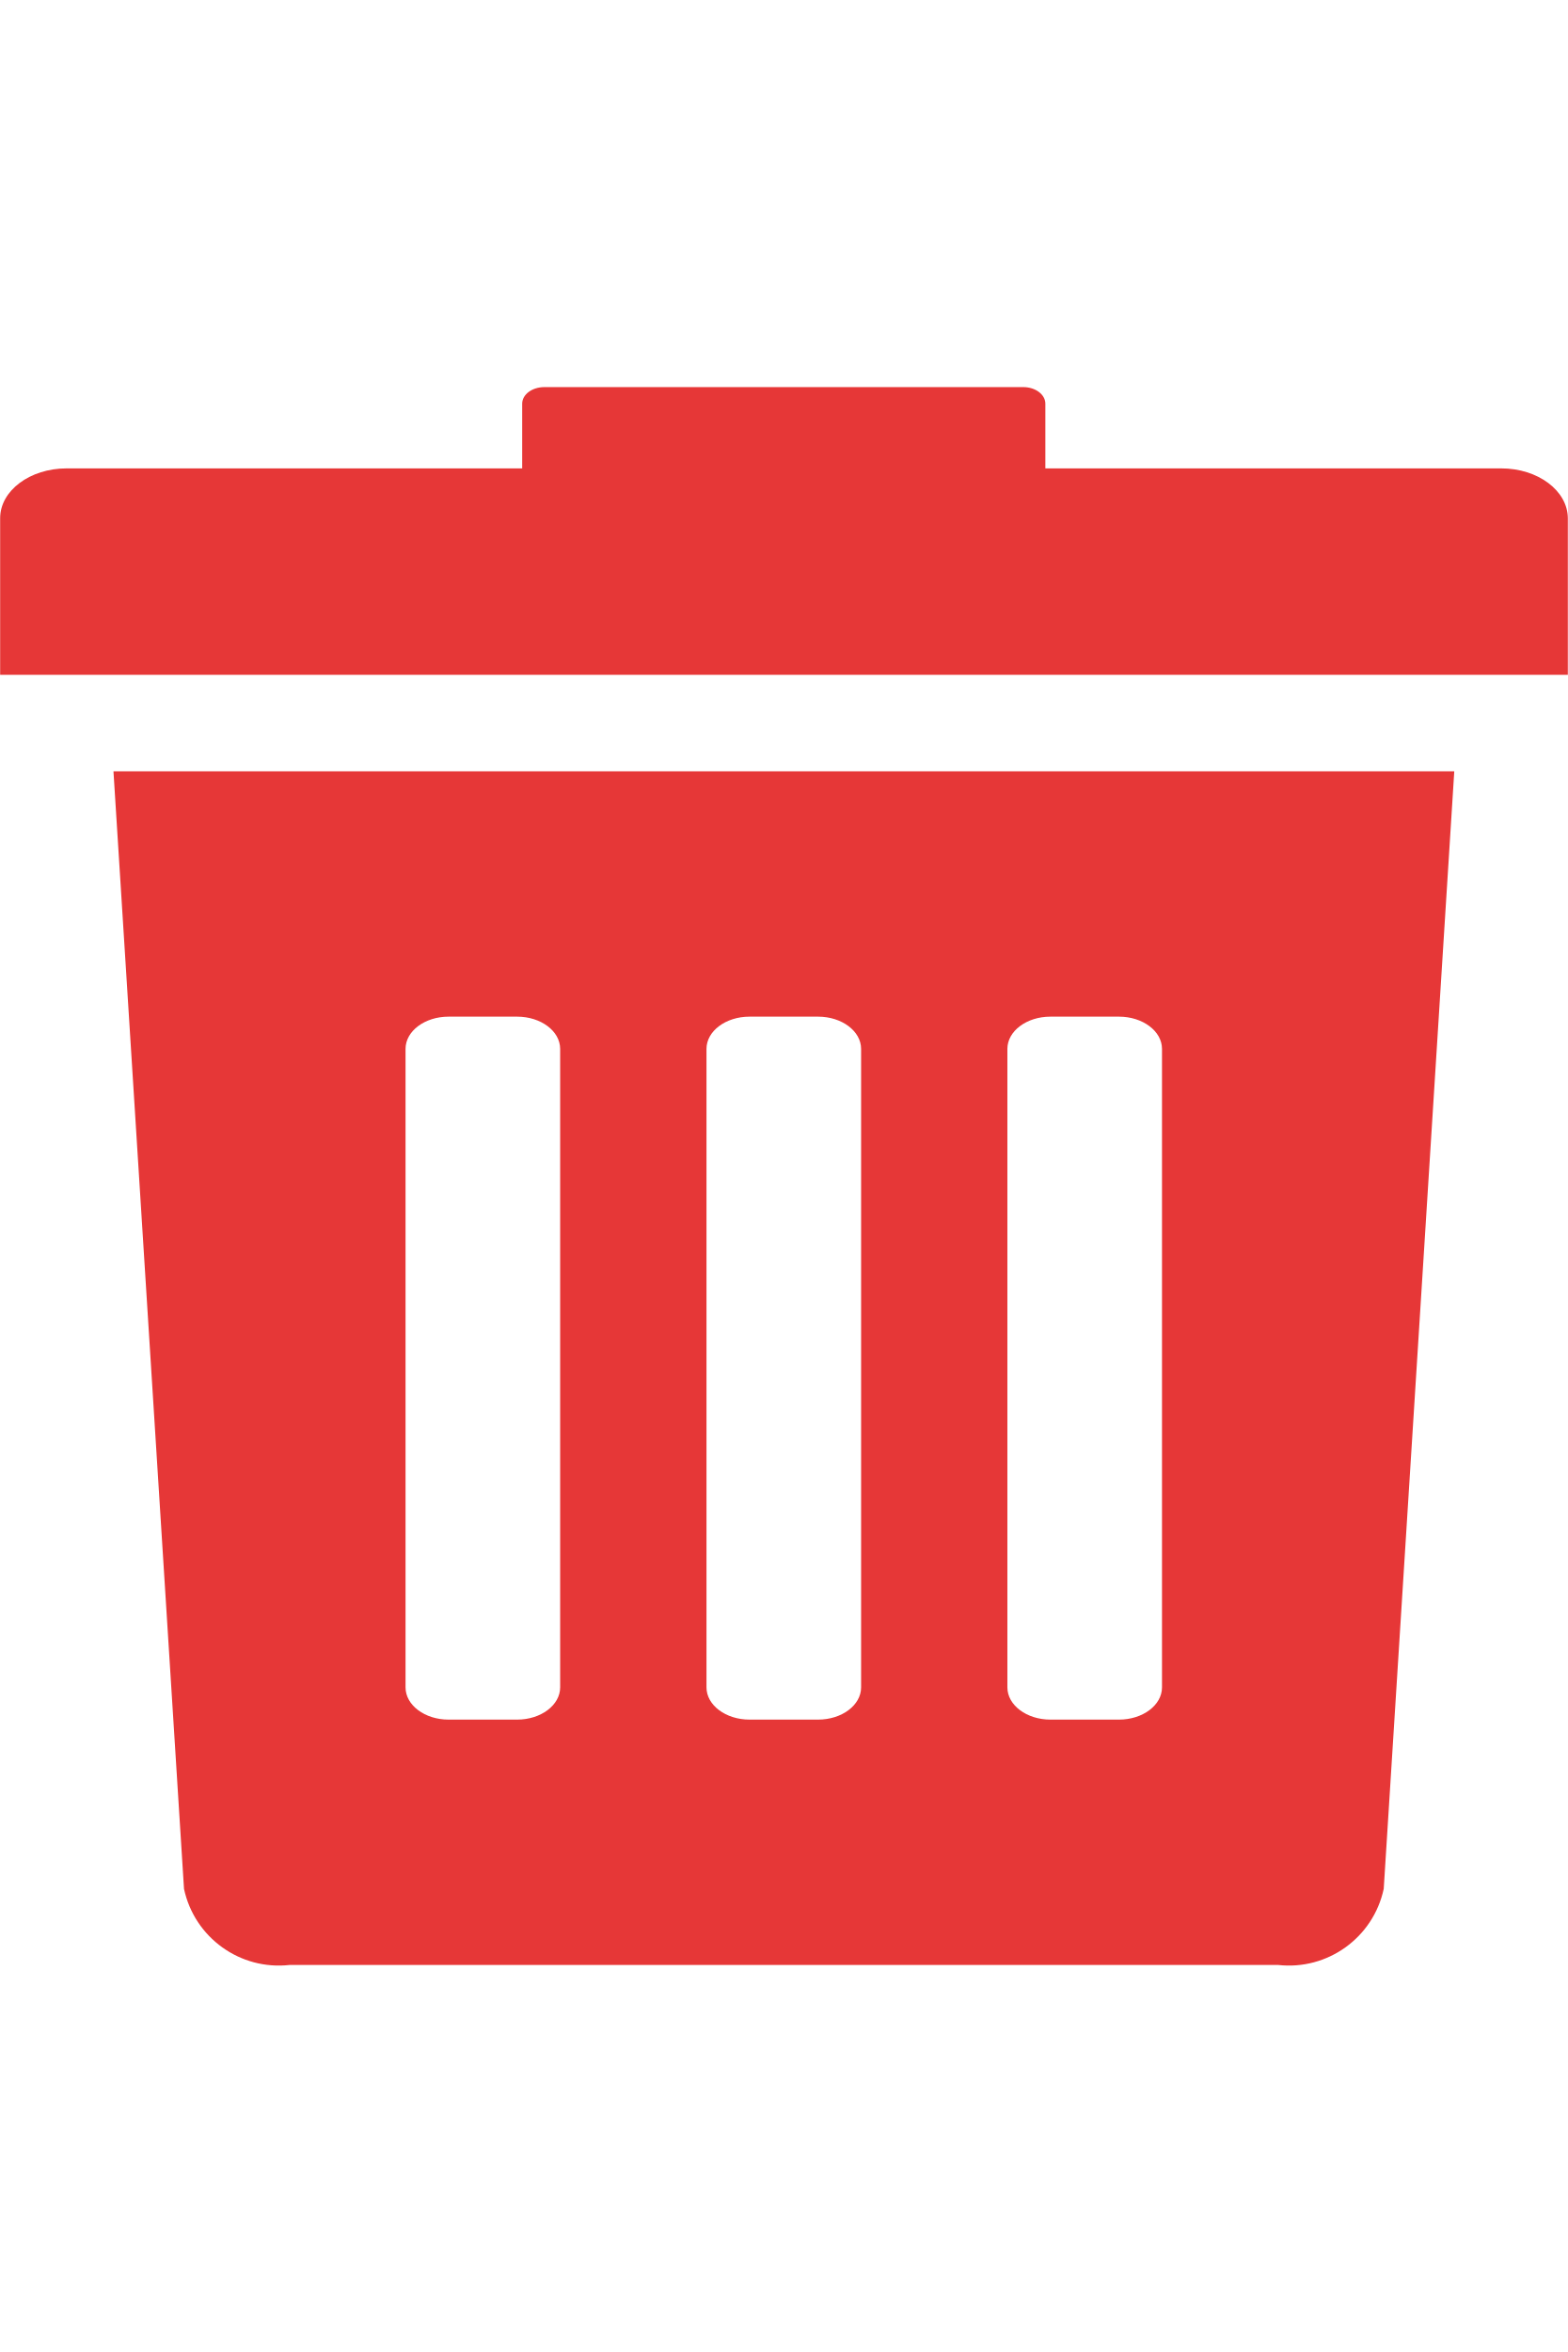
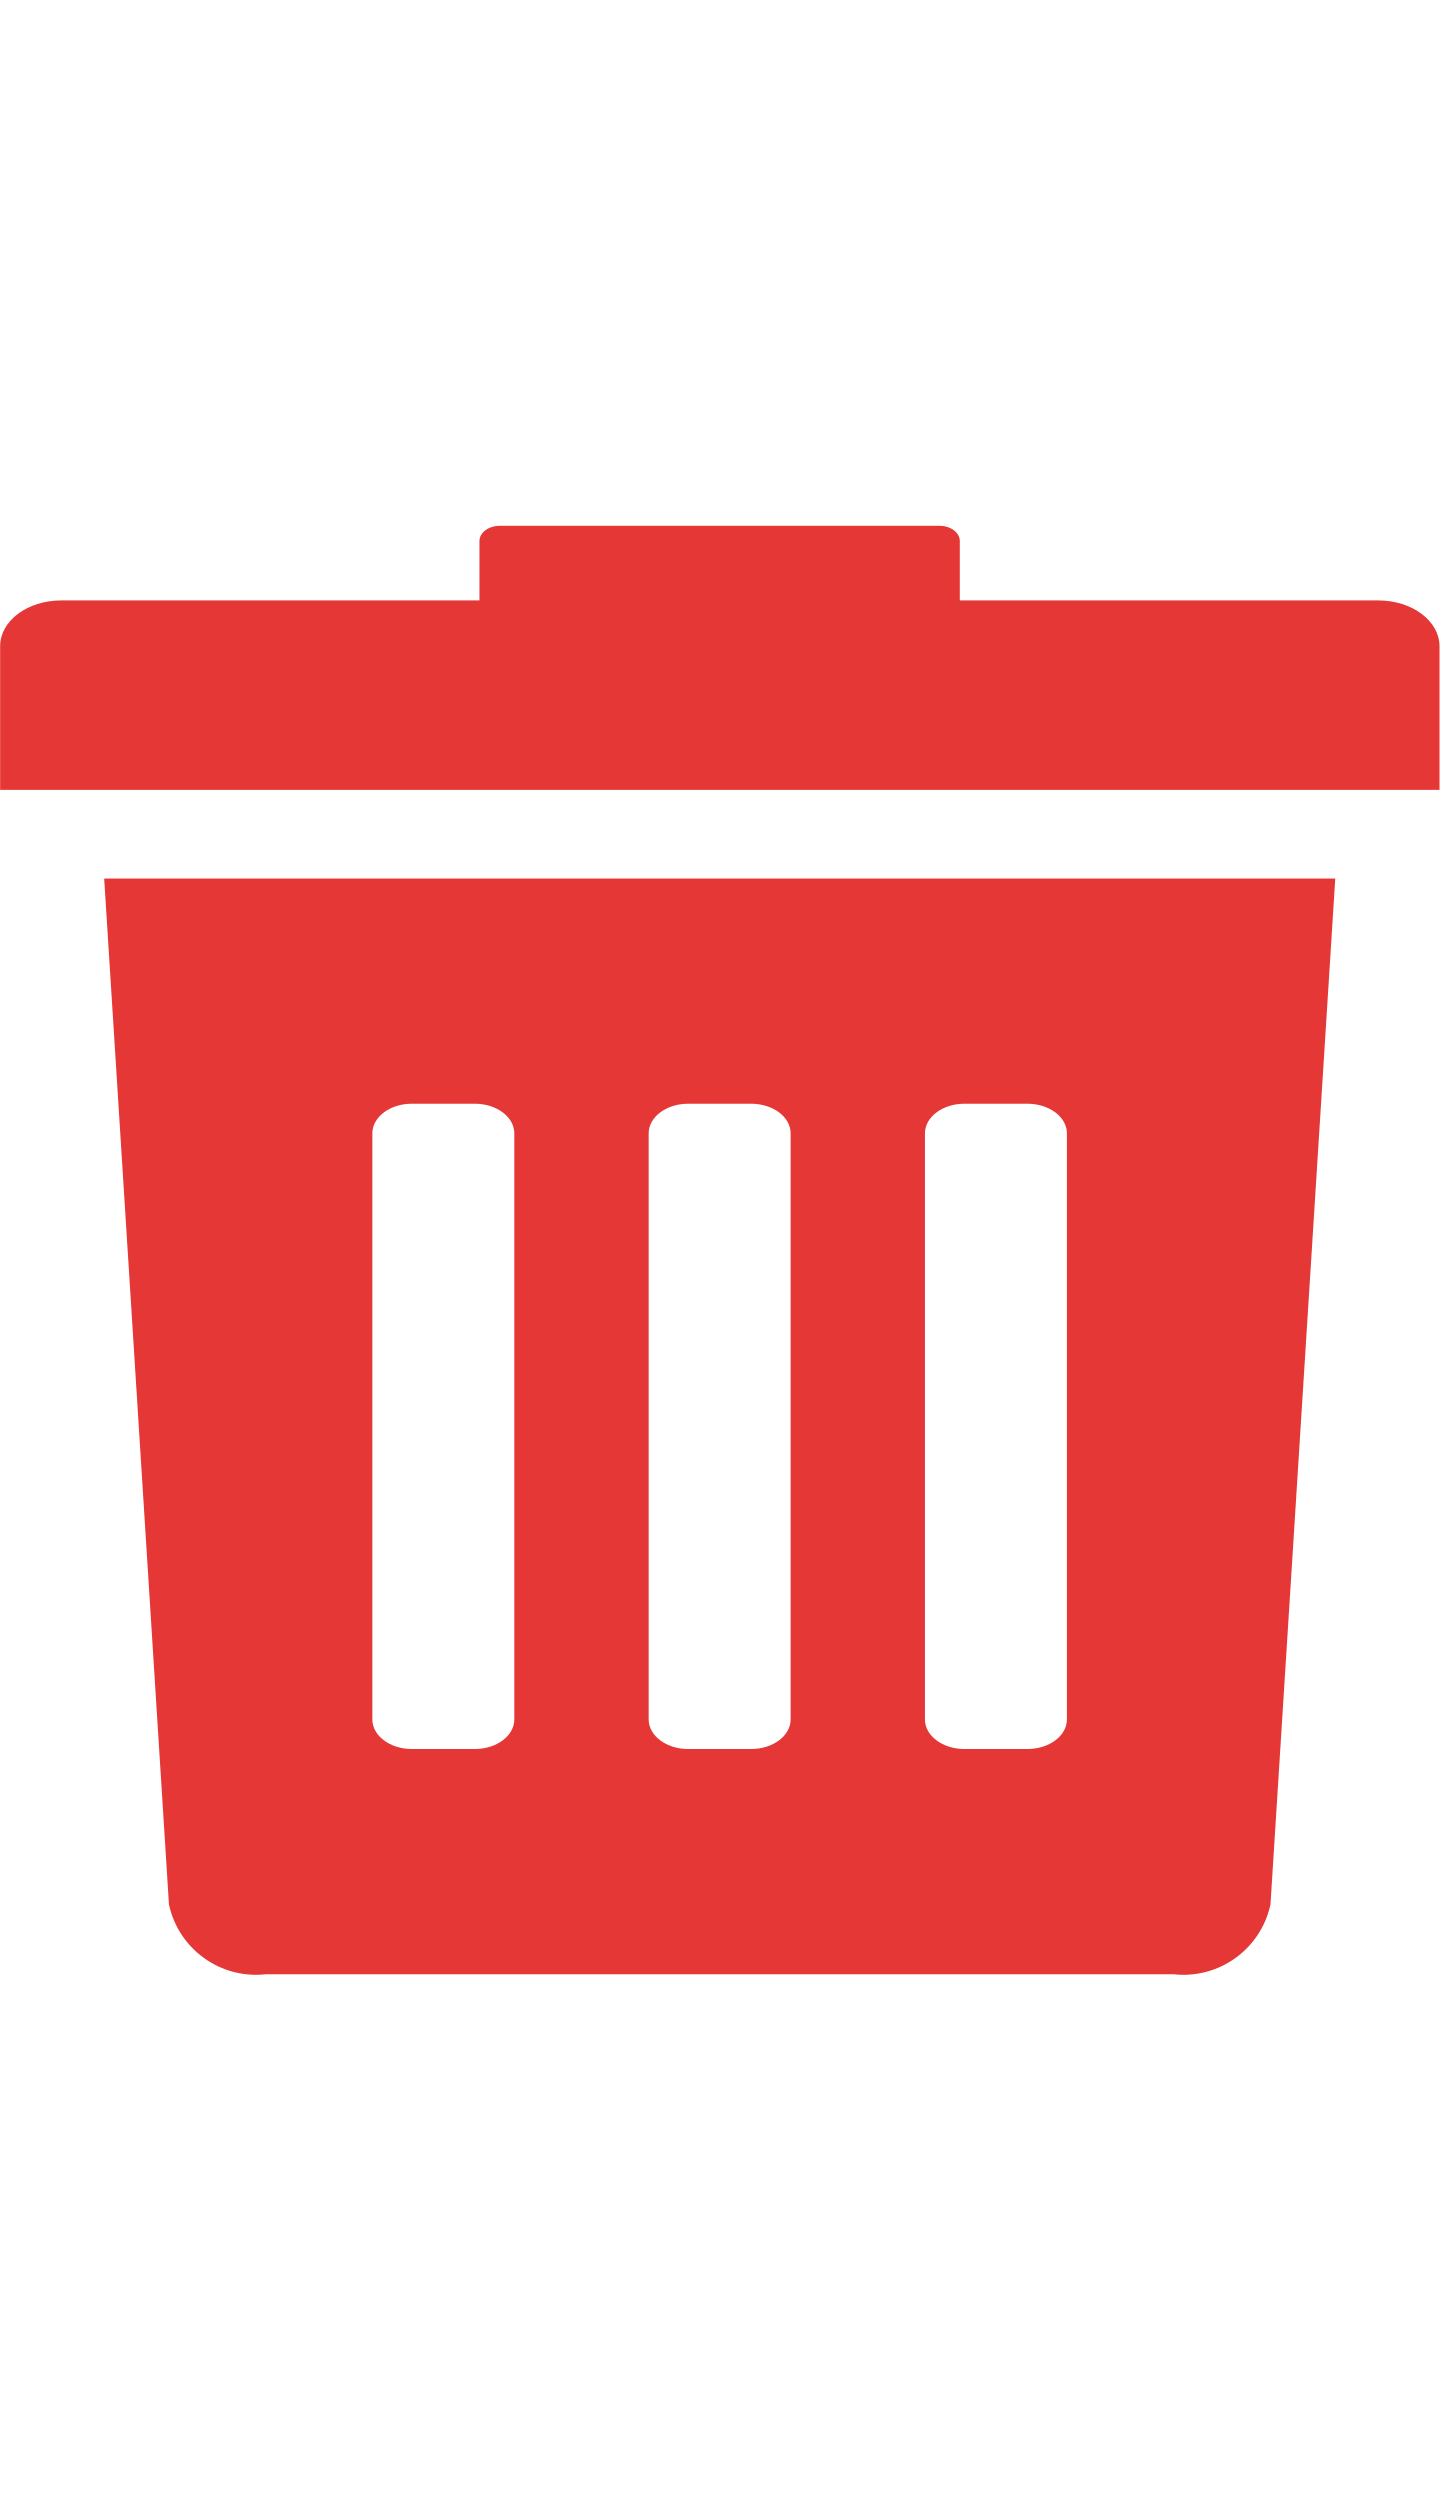
- <svg xmlns="http://www.w3.org/2000/svg" width="22" height="33" viewBox="0 0 32 48">
+ <svg xmlns="http://www.w3.org/2000/svg" width="19" height="33" viewBox="0 0 32 48">
  <defs>
    <clipPath id="clip-path">
      <path id="Path_1" data-name="Path 1" d="M0,0H32V48H0Z" fill="#e63737" stroke="#707070" stroke-width="1" />
    </clipPath>
  </defs>
  <g id="Symbol_1_1" data-name="Symbol 1 – 1" transform="translate(-461 -53)">
    <g id="Mask_Group_1" data-name="Mask Group 1" transform="translate(461 53)" clip-path="url(#clip-path)">
      <g id="bin" transform="translate(0 7.9)">
        <g id="Group_1" data-name="Group 1">
          <path id="Path_3" data-name="Path 3" d="M98.721,153.492a1.98,1.98,0,0,0,2.159,1.553h20.171a1.98,1.98,0,0,0,2.159-1.553l1.44-22.807H97.281Zm16.807-17.142c0-.363.393-.658.878-.658h1.4c.484,0,.878.295.878.658v13.03c0,.363-.393.658-.878.658h-1.4c-.485,0-.878-.295-.878-.658Zm-6.142,0c0-.363.393-.658.878-.658h1.4c.484,0,.878.295.878.658v13.03c0,.363-.393.658-.878.658h-1.4c-.485,0-.878-.295-.878-.658V136.35Zm-6.143,0c0-.363.393-.658.878-.658h1.4c.485,0,.878.295.878.658v13.03c0,.363-.393.658-.878.658h-1.4c-.485,0-.878-.295-.878-.658Z" transform="translate(-94.965 -122.844)" fill="#e63737" />
          <path id="Path_4" data-name="Path 4" d="M98.985,1.659H89.679V.339c0-.187-.2-.339-.452-.339H79.455C79.2,0,79,.152,79,.339V1.659H69.7c-.749,0-1.356.455-1.356,1.017V5.871h32V2.676C100.341,2.114,99.734,1.659,98.985,1.659Z" transform="translate(-68.341)" fill="#e63737" />
        </g>
      </g>
    </g>
  </g>
</svg>
